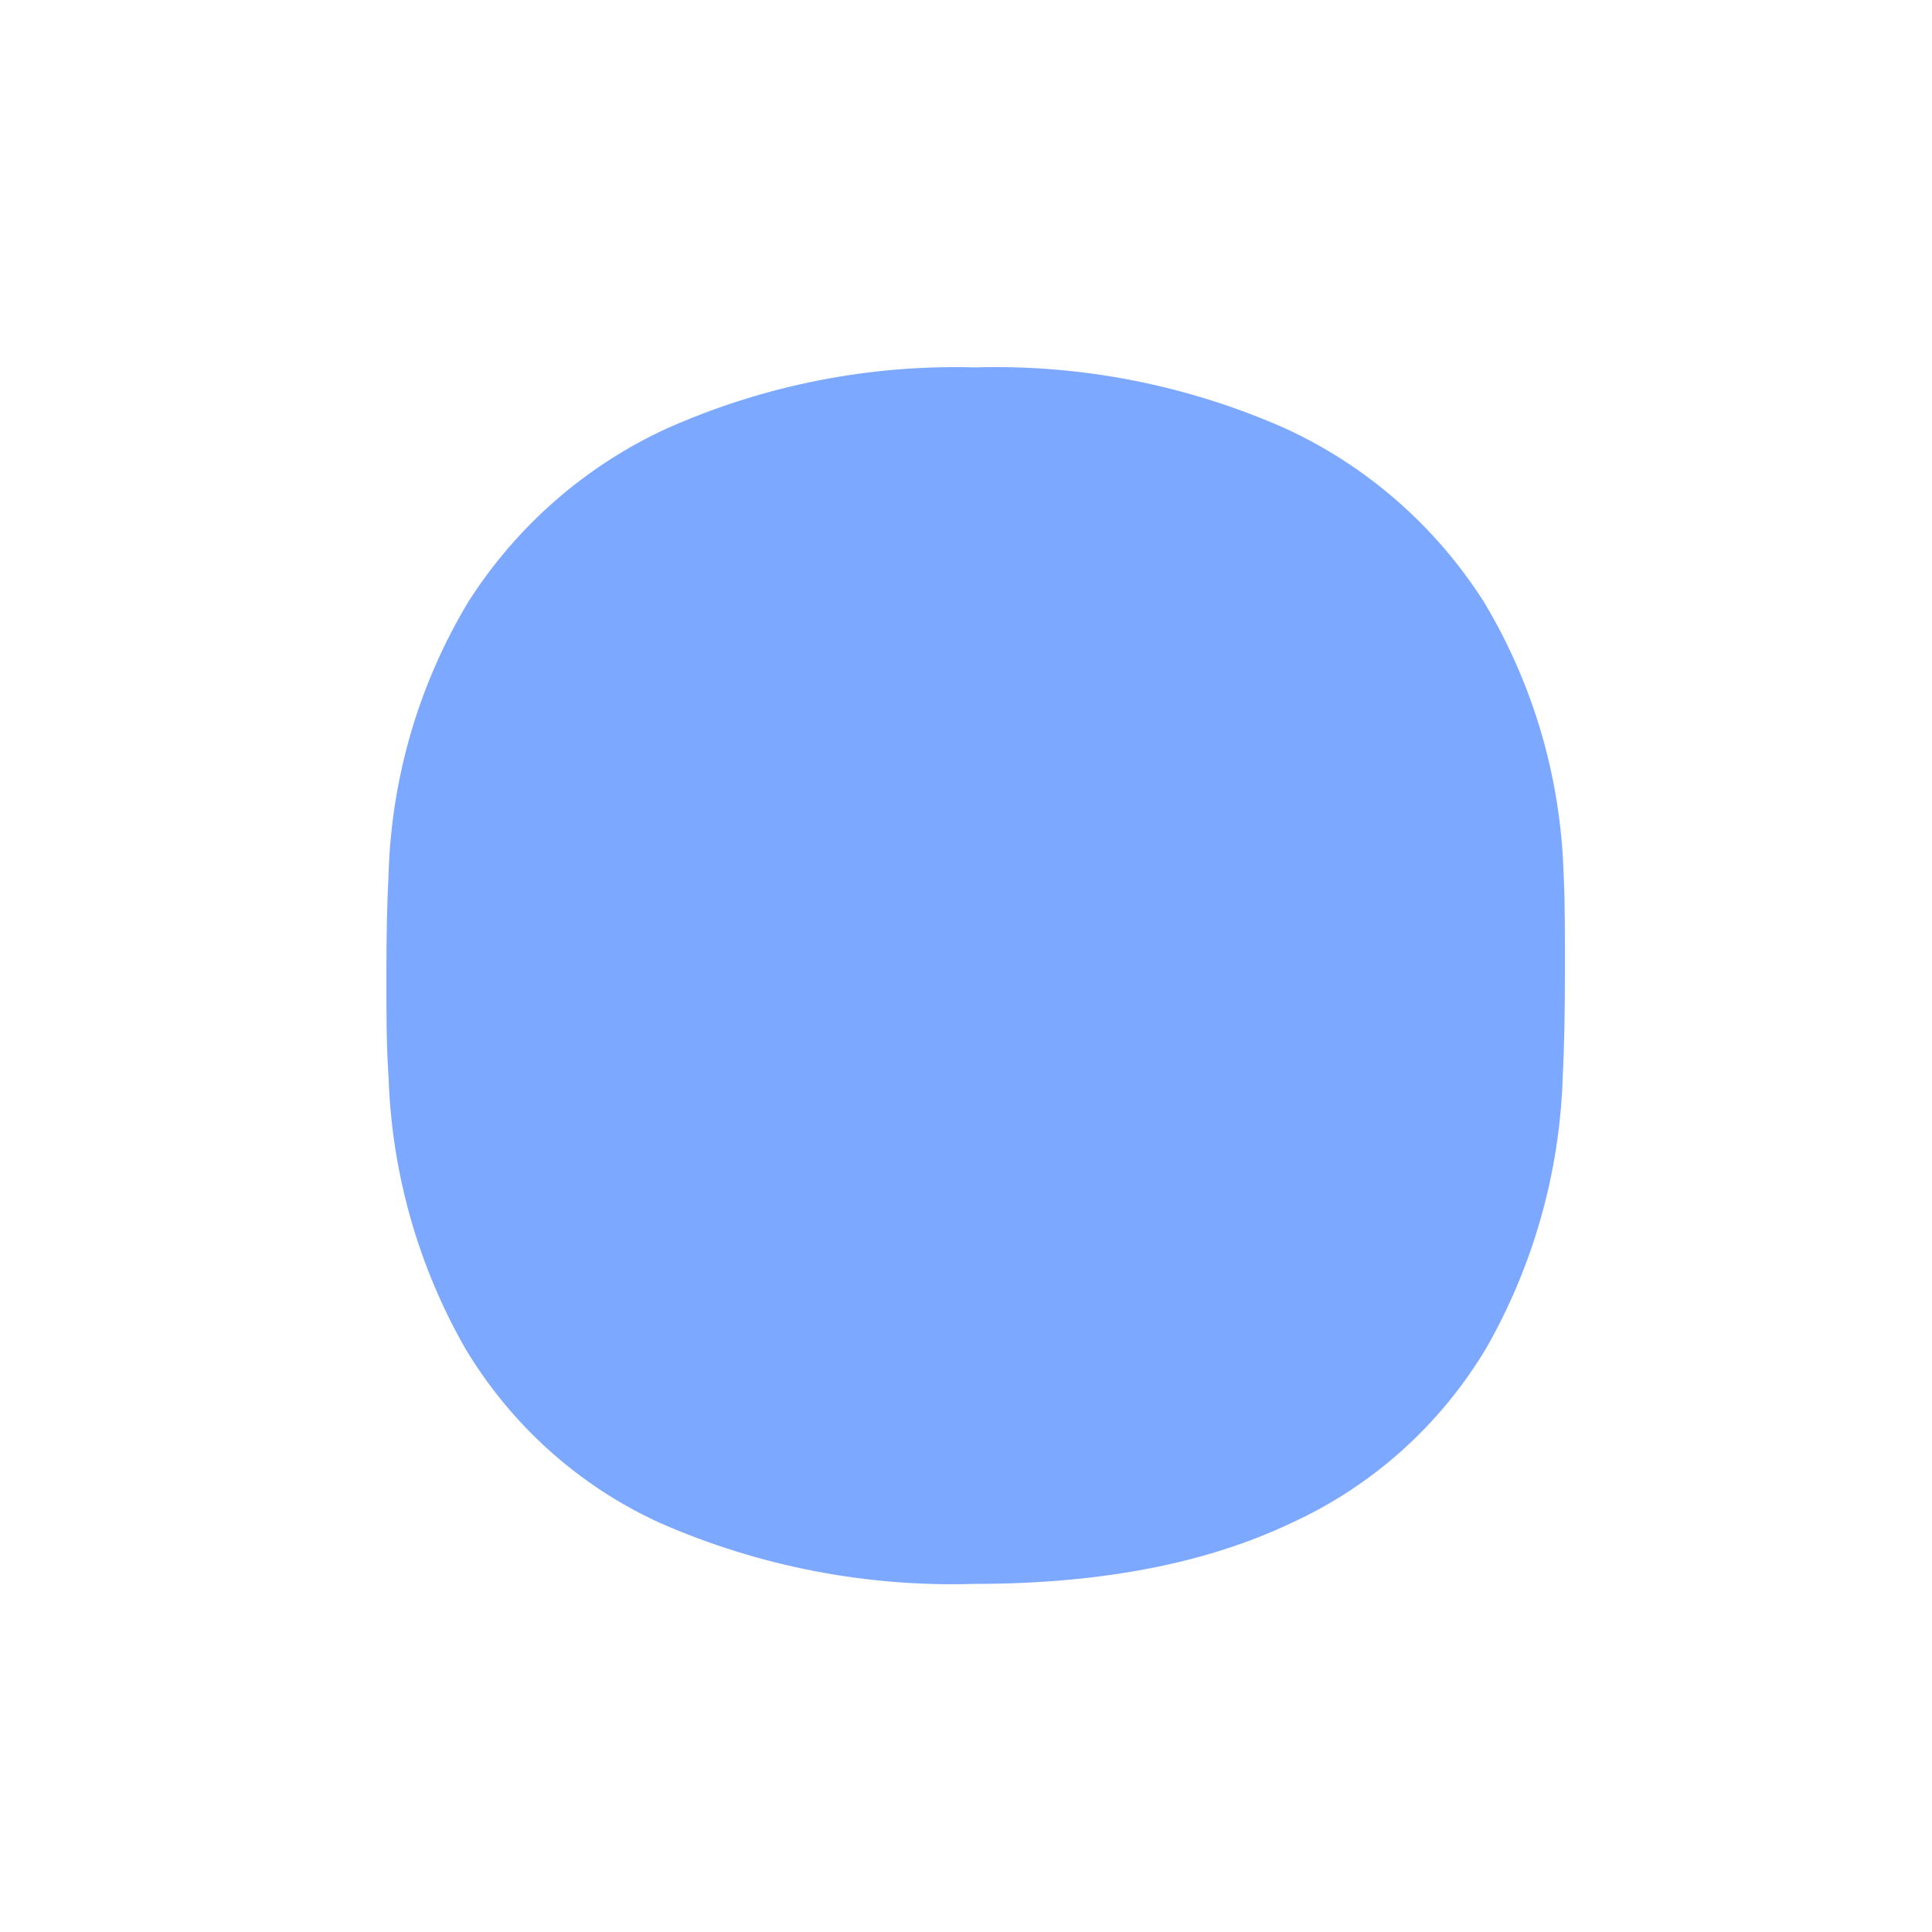
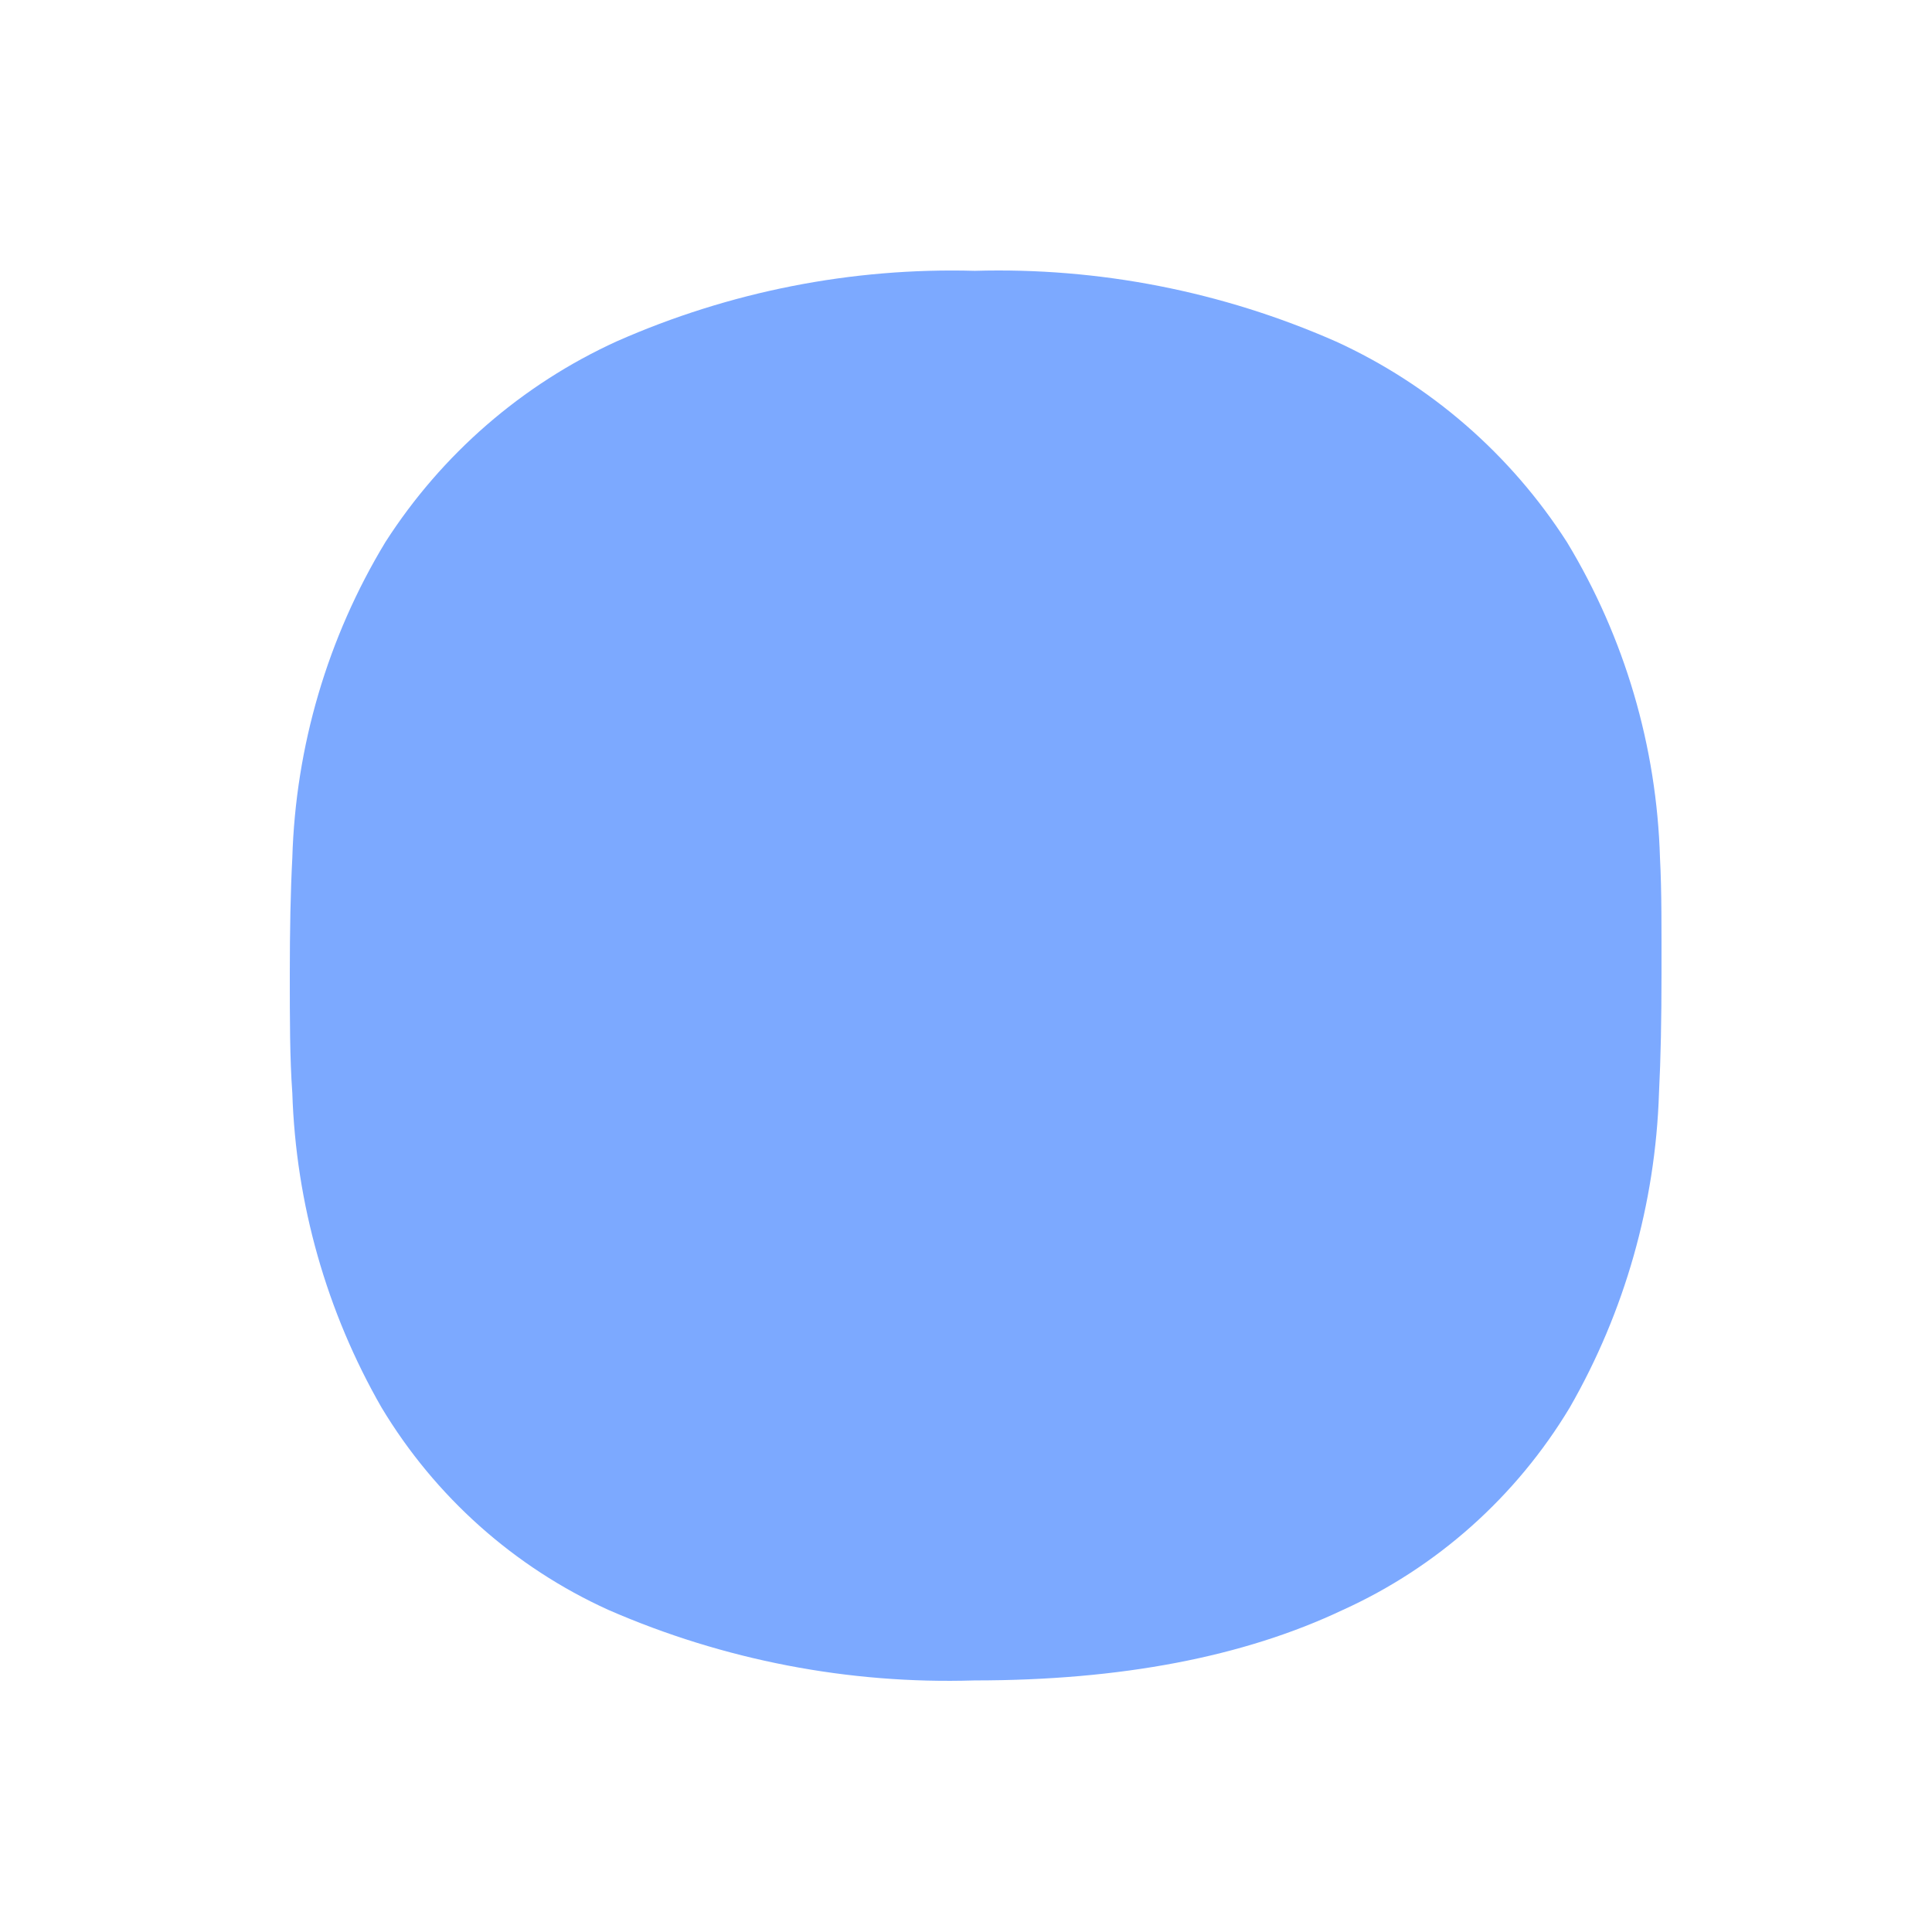
<svg xmlns="http://www.w3.org/2000/svg" width="100" height="100" viewBox="0 0 100 100" fill="none">
-   <path d="M80.932 45.246C80.787 40.258 79.361 35.394 76.795 31.136C74.285 27.205 70.713 24.091 66.504 22.165C61.45 19.931 55.971 18.855 50.461 19.016C44.99 18.864 39.554 19.939 34.541 22.165C30.332 24.091 26.759 27.205 24.249 31.136C21.683 35.394 20.257 40.258 20.112 45.246C20.034 46.724 20 48.452 20 50.442C20 52.432 20 54.194 20.112 55.74C20.271 60.685 21.634 65.513 24.081 69.794C26.463 73.774 29.982 76.926 34.171 78.833C39.3 81.079 44.854 82.154 50.438 81.982C56.955 81.982 62.419 80.932 66.829 78.833C71.017 76.926 74.536 73.774 76.919 69.794C79.365 65.513 80.729 60.685 80.887 55.74C80.966 54.194 80.999 52.42 80.999 50.442C80.999 48.464 81.011 46.724 80.932 45.246Z" fill="#7CA9FF" />
+   <path d="M85.921 44.412C85.752 38.632 84.093 32.996 81.106 28.062C78.185 23.508 74.026 19.899 69.127 17.667C63.244 15.079 56.868 13.833 50.454 14.018C44.087 13.842 37.76 15.088 31.924 17.667C27.026 19.899 22.867 23.508 19.946 28.062C16.959 32.996 15.299 38.632 15.13 44.412C15.039 46.125 15 48.127 15 50.433C15 52.738 15 54.781 15.13 56.572C15.315 62.302 16.902 67.897 19.75 72.856C22.523 77.468 26.619 81.121 31.494 83.33C37.464 85.933 43.928 87.179 50.428 86.979C58.014 86.979 64.373 85.763 69.505 83.33C74.381 81.121 78.476 77.468 81.249 72.856C84.097 67.897 85.684 62.302 85.869 56.572C85.96 54.781 85.999 52.725 85.999 50.433C85.999 48.14 86.012 46.125 85.921 44.412Z" fill="#7CA9FF" />
</svg>
